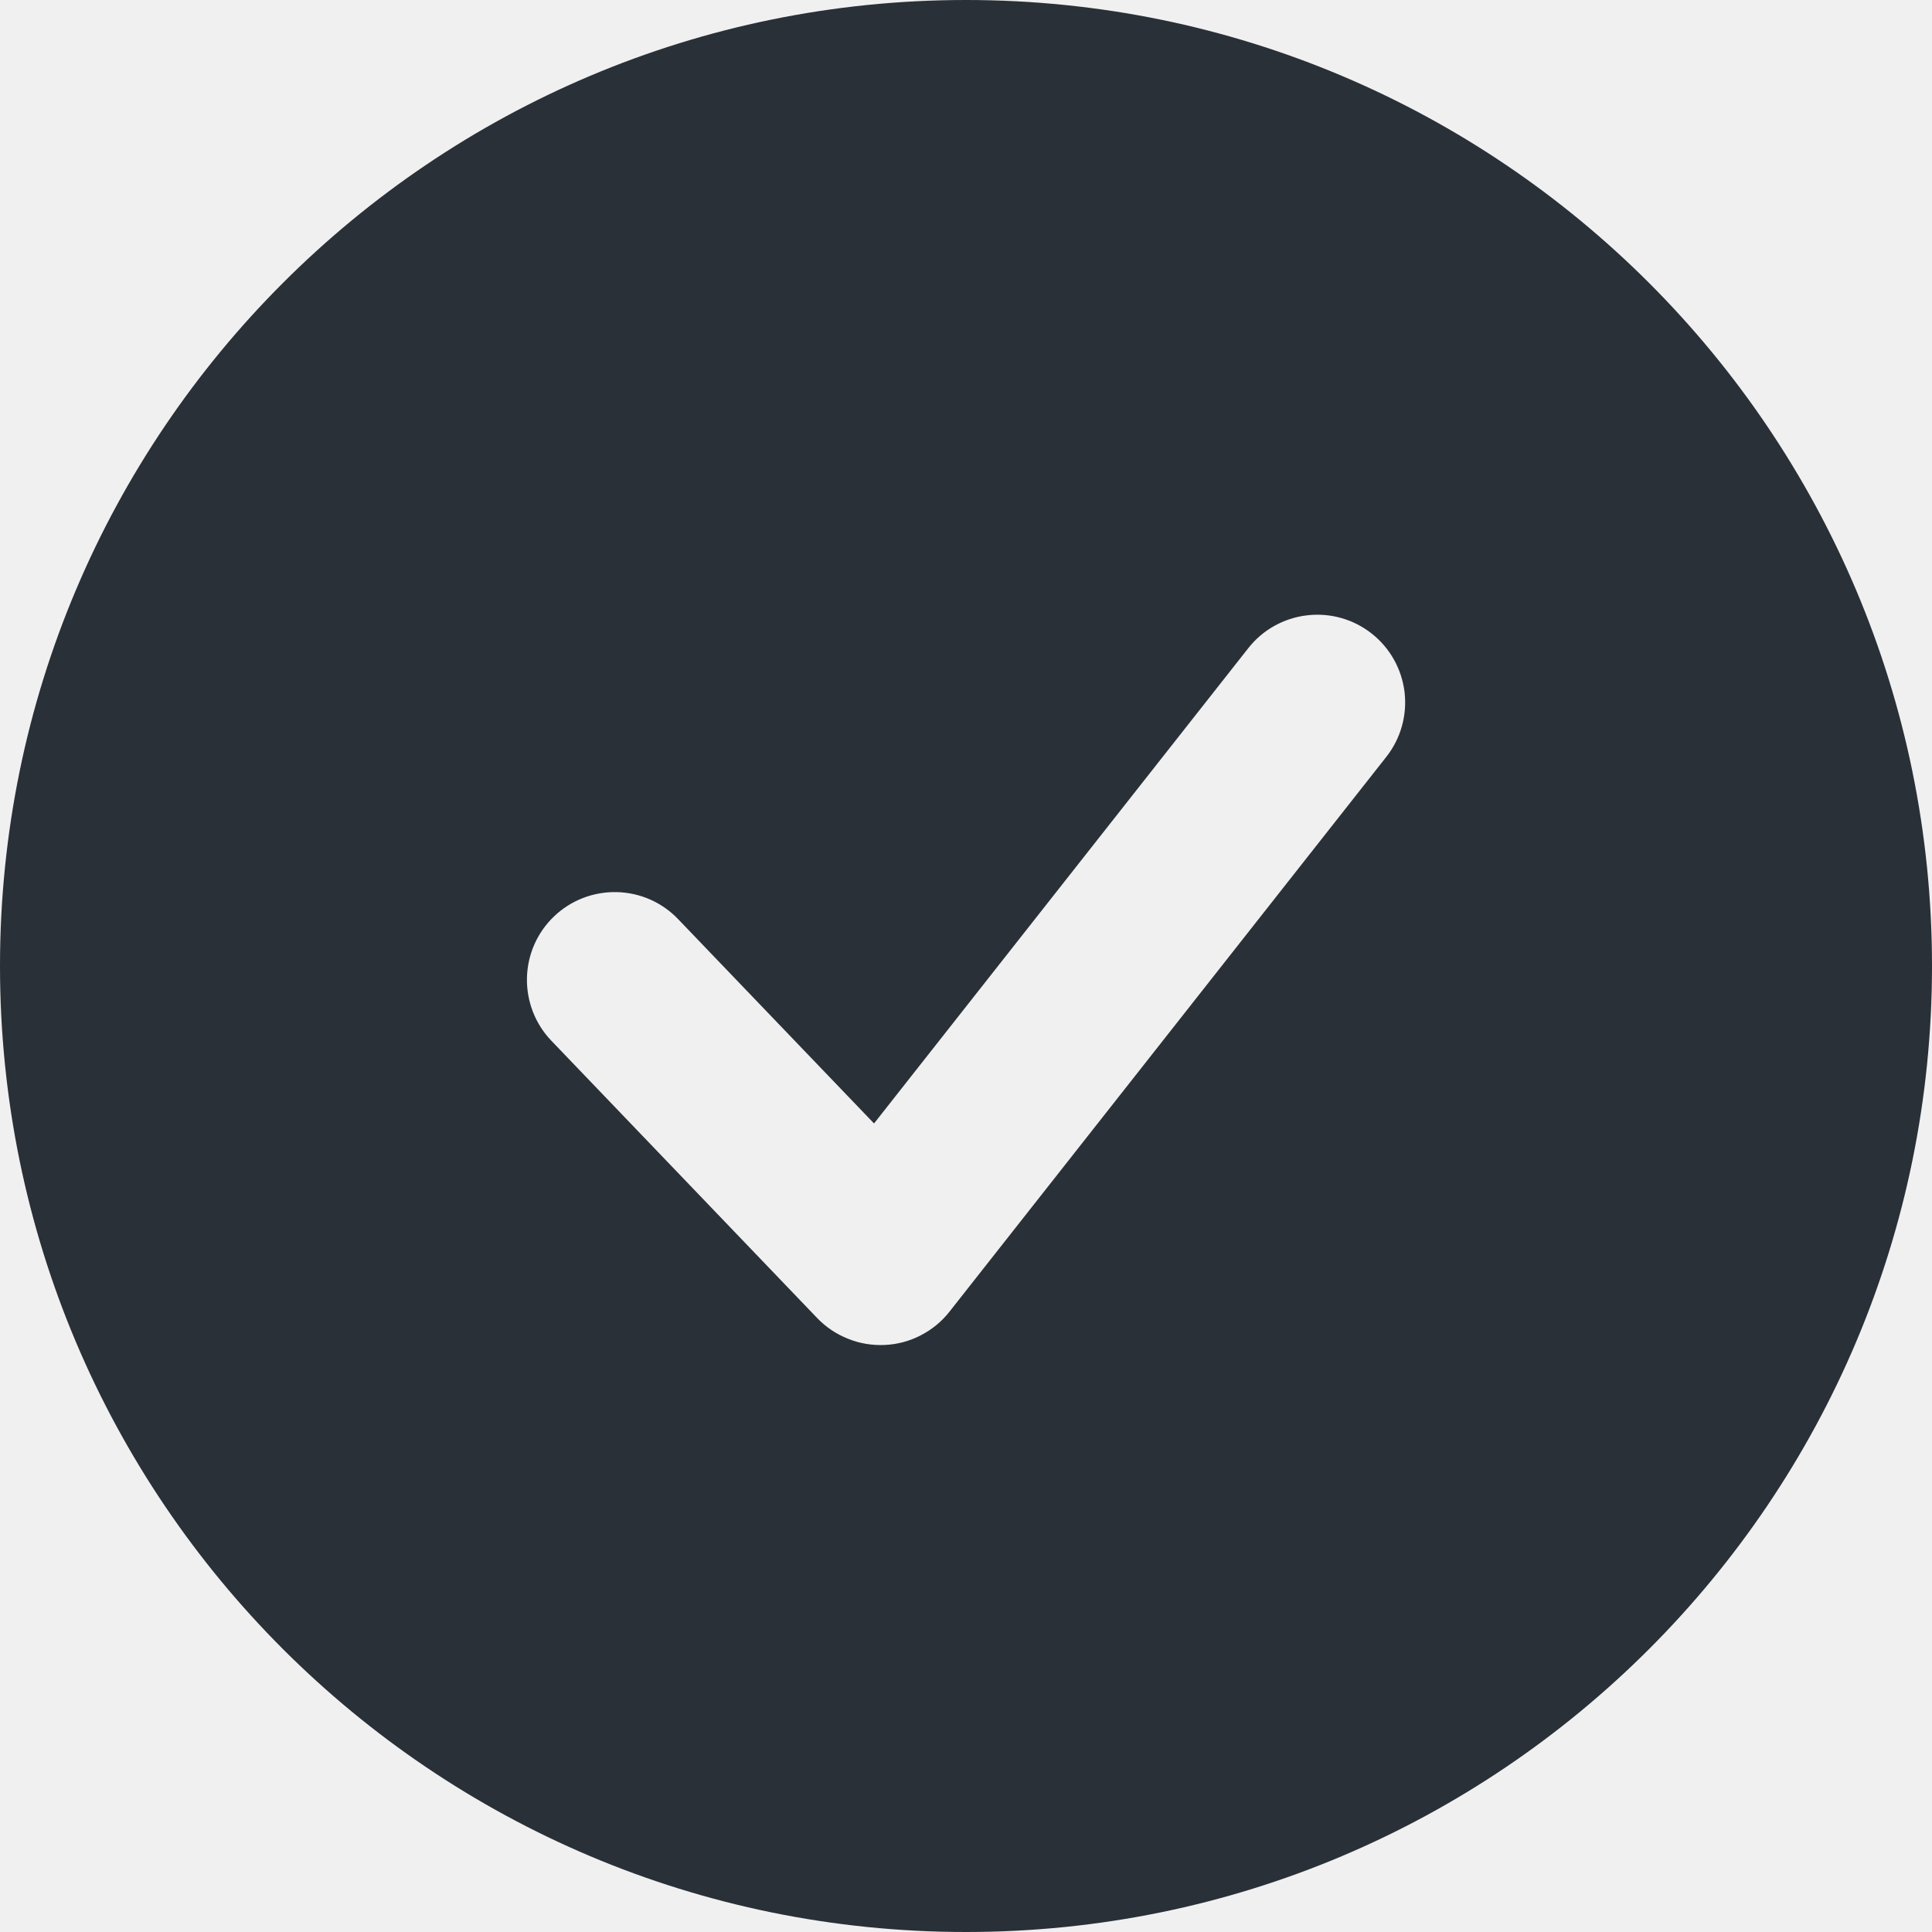
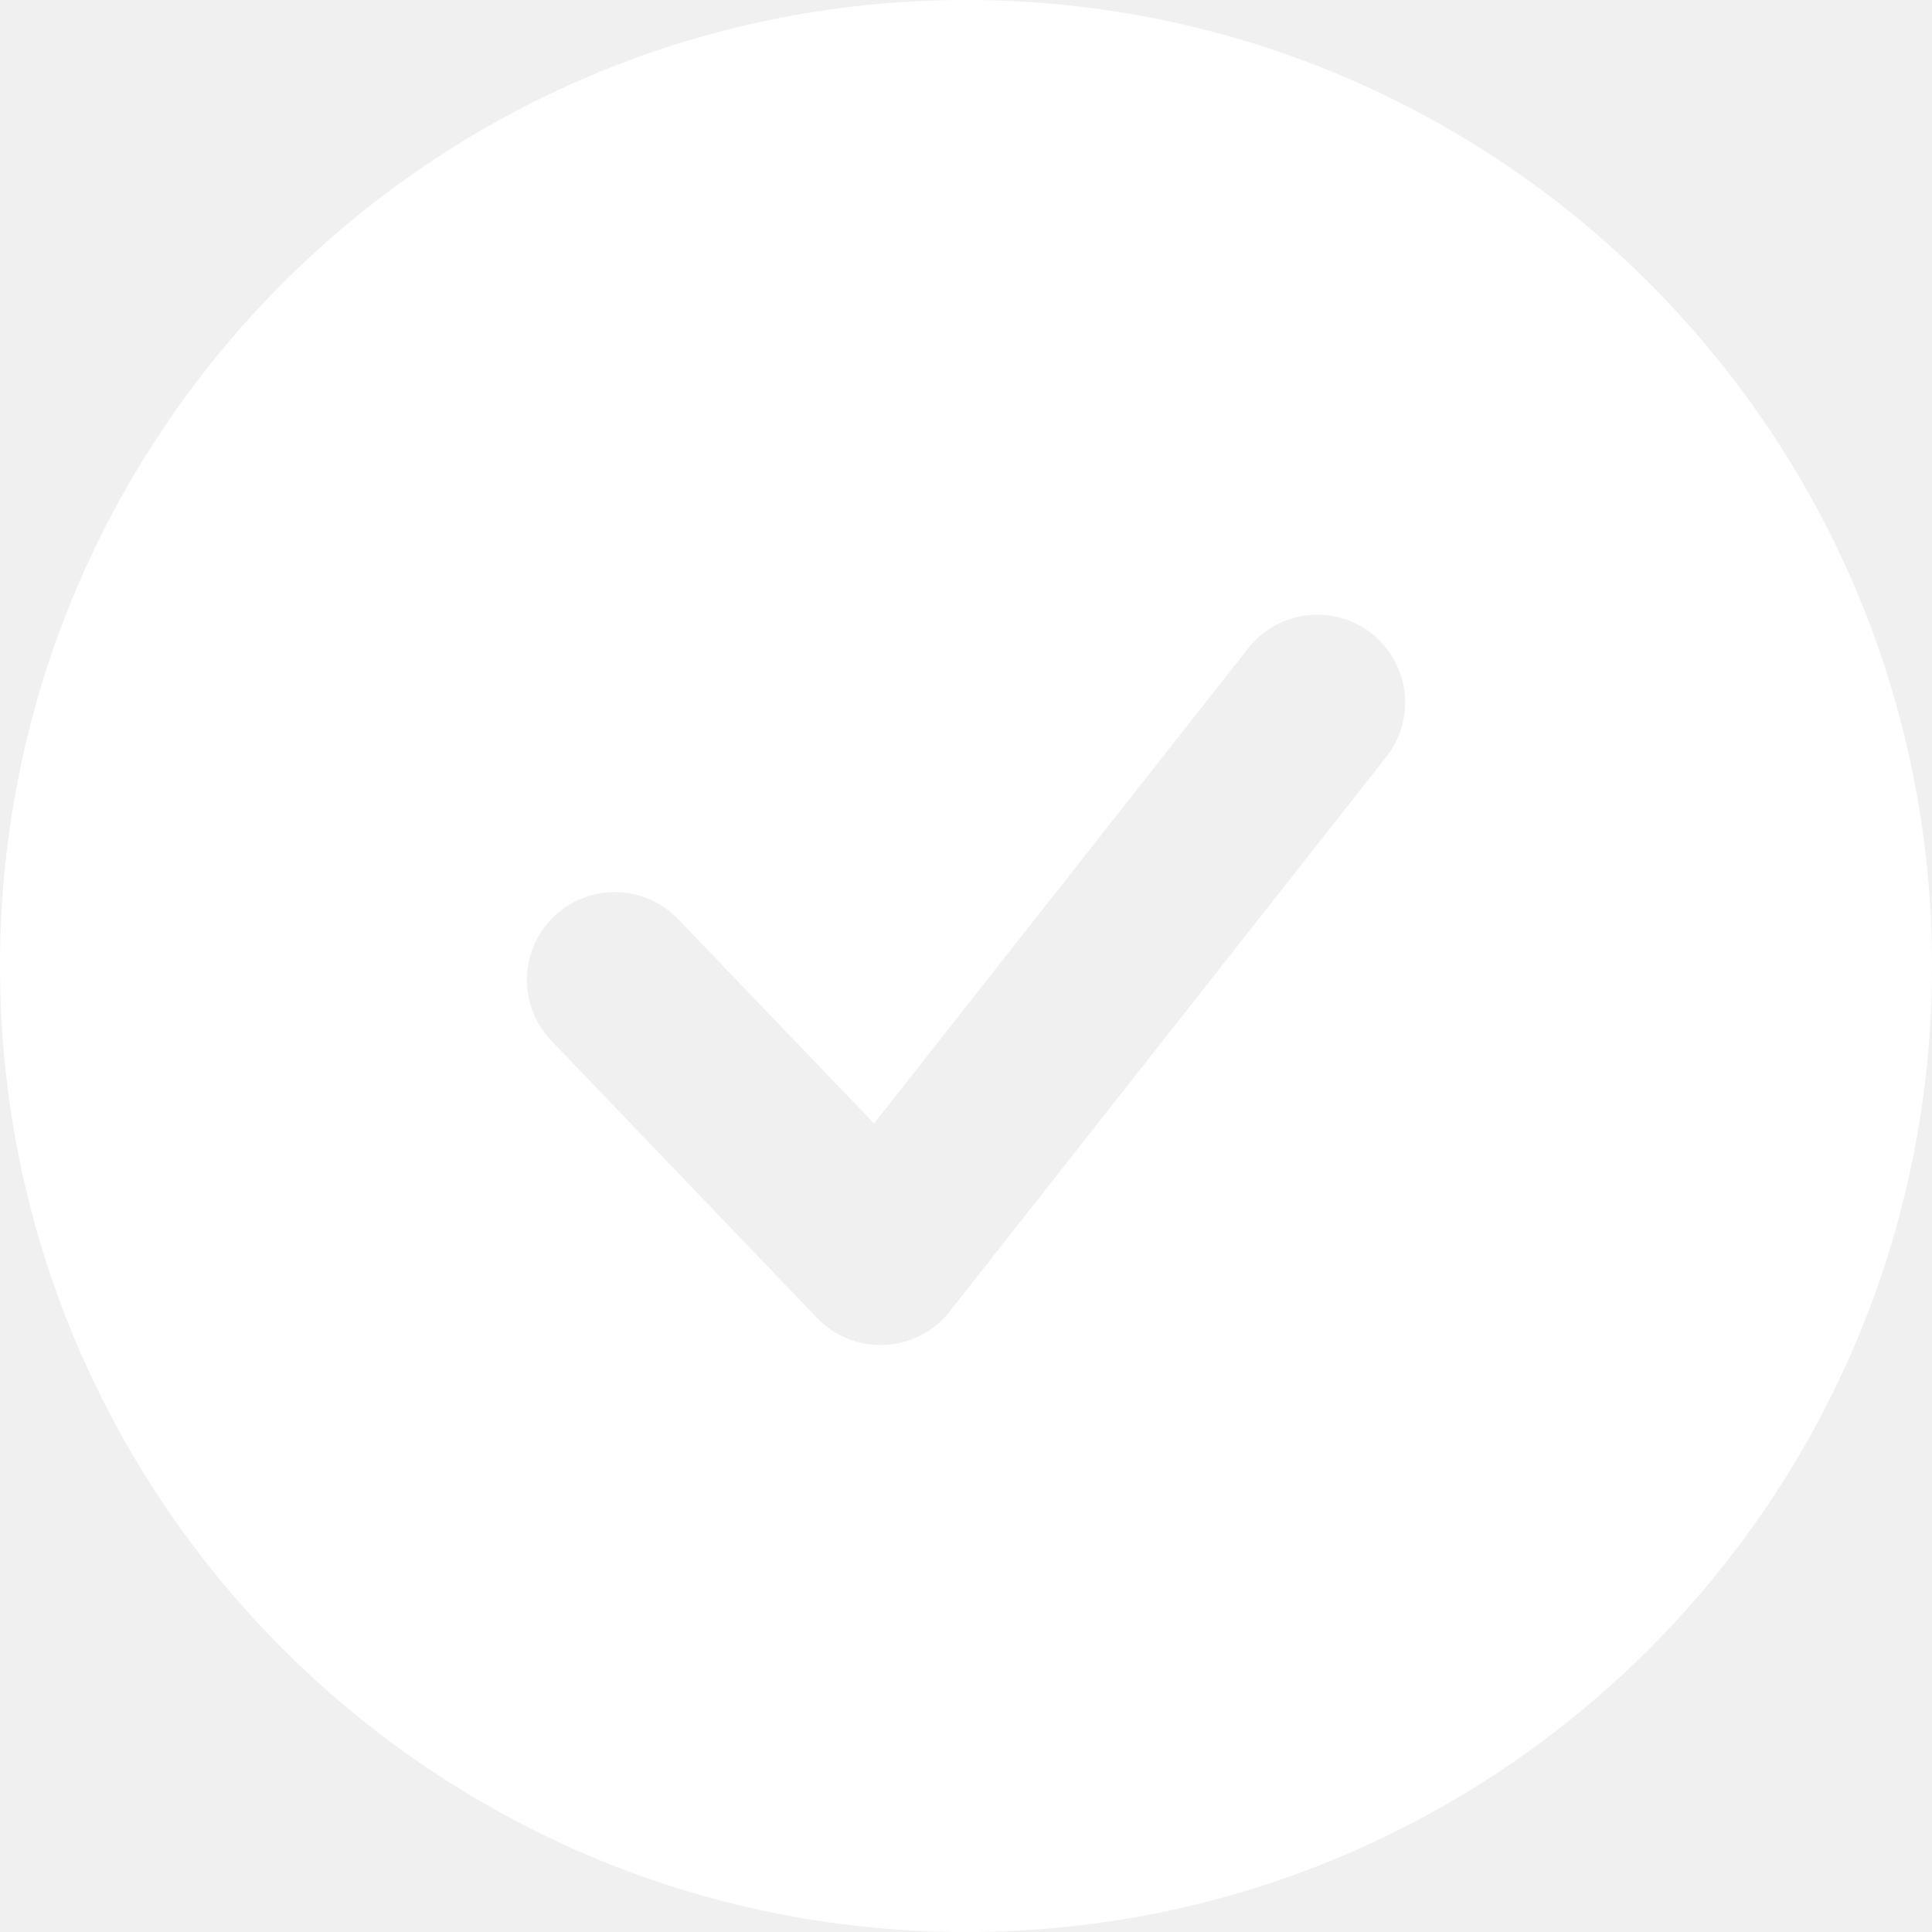
<svg xmlns="http://www.w3.org/2000/svg" width="20" height="20" viewBox="0 0 20 20" fill="none">
  <g clip-path="url(#clip0_56_397)">
-     <path fill-rule="evenodd" clip-rule="evenodd" d="M0 10C0 4.477 4.477 0 10 0C15.523 0 20 4.477 20 10C20 15.523 15.523 20 10 20C4.477 20 0 15.523 0 10ZM14.351 7.835C14.5 7.646 14.568 7.405 14.54 7.165C14.511 6.926 14.389 6.707 14.199 6.558C14.01 6.409 13.768 6.341 13.529 6.37C13.29 6.398 13.071 6.52 12.922 6.71L9.048 11.63L7.02 9.515C6.853 9.34 6.624 9.24 6.383 9.235C6.142 9.23 5.909 9.32 5.735 9.487C5.56 9.654 5.46 9.883 5.455 10.124C5.45 10.365 5.54 10.599 5.707 10.773L8.459 13.644C8.549 13.738 8.658 13.811 8.779 13.859C8.9 13.908 9.03 13.929 9.16 13.923C9.29 13.917 9.417 13.883 9.532 13.823C9.648 13.763 9.75 13.68 9.83 13.577L14.351 7.835Z" fill="#2A3038" style="fill:#2A3038;fill:color(display-p3 0.165 0.188 0.22);fill-opacity:1;" />
+     <path fill-rule="evenodd" clip-rule="evenodd" d="M0 10C0 4.477 4.477 0 10 0C15.523 0 20 4.477 20 10C20 15.523 15.523 20 10 20C4.477 20 0 15.523 0 10ZM14.351 7.835C14.5 7.646 14.568 7.405 14.54 7.165C14.511 6.926 14.389 6.707 14.199 6.558C14.01 6.409 13.768 6.341 13.529 6.37C13.29 6.398 13.071 6.52 12.922 6.71L9.048 11.63L7.02 9.515C6.853 9.34 6.624 9.24 6.383 9.235C6.142 9.23 5.909 9.32 5.735 9.487C5.56 9.654 5.46 9.883 5.455 10.124C5.45 10.365 5.54 10.599 5.707 10.773L8.459 13.644C8.549 13.738 8.658 13.811 8.779 13.859C8.9 13.908 9.03 13.929 9.16 13.923C9.29 13.917 9.417 13.883 9.532 13.823C9.648 13.763 9.75 13.68 9.83 13.577L14.351 7.835Z" fill="#FFFFFF" style="fill:#FFFFFF;fill:#FFFFFF;fill-opacity:1;" />
  </g>
  <defs>
    <clipPath id="clip0_56_397">
-       <rect width="20" height="20" fill="white" style="fill:white;fill-opacity:1;" />
+       <rect width="20" height="20" fill="#FFFFFF" style="fill:#FFFFFF;fill-opacity:1;" />
    </clipPath>
  </defs>
</svg>
